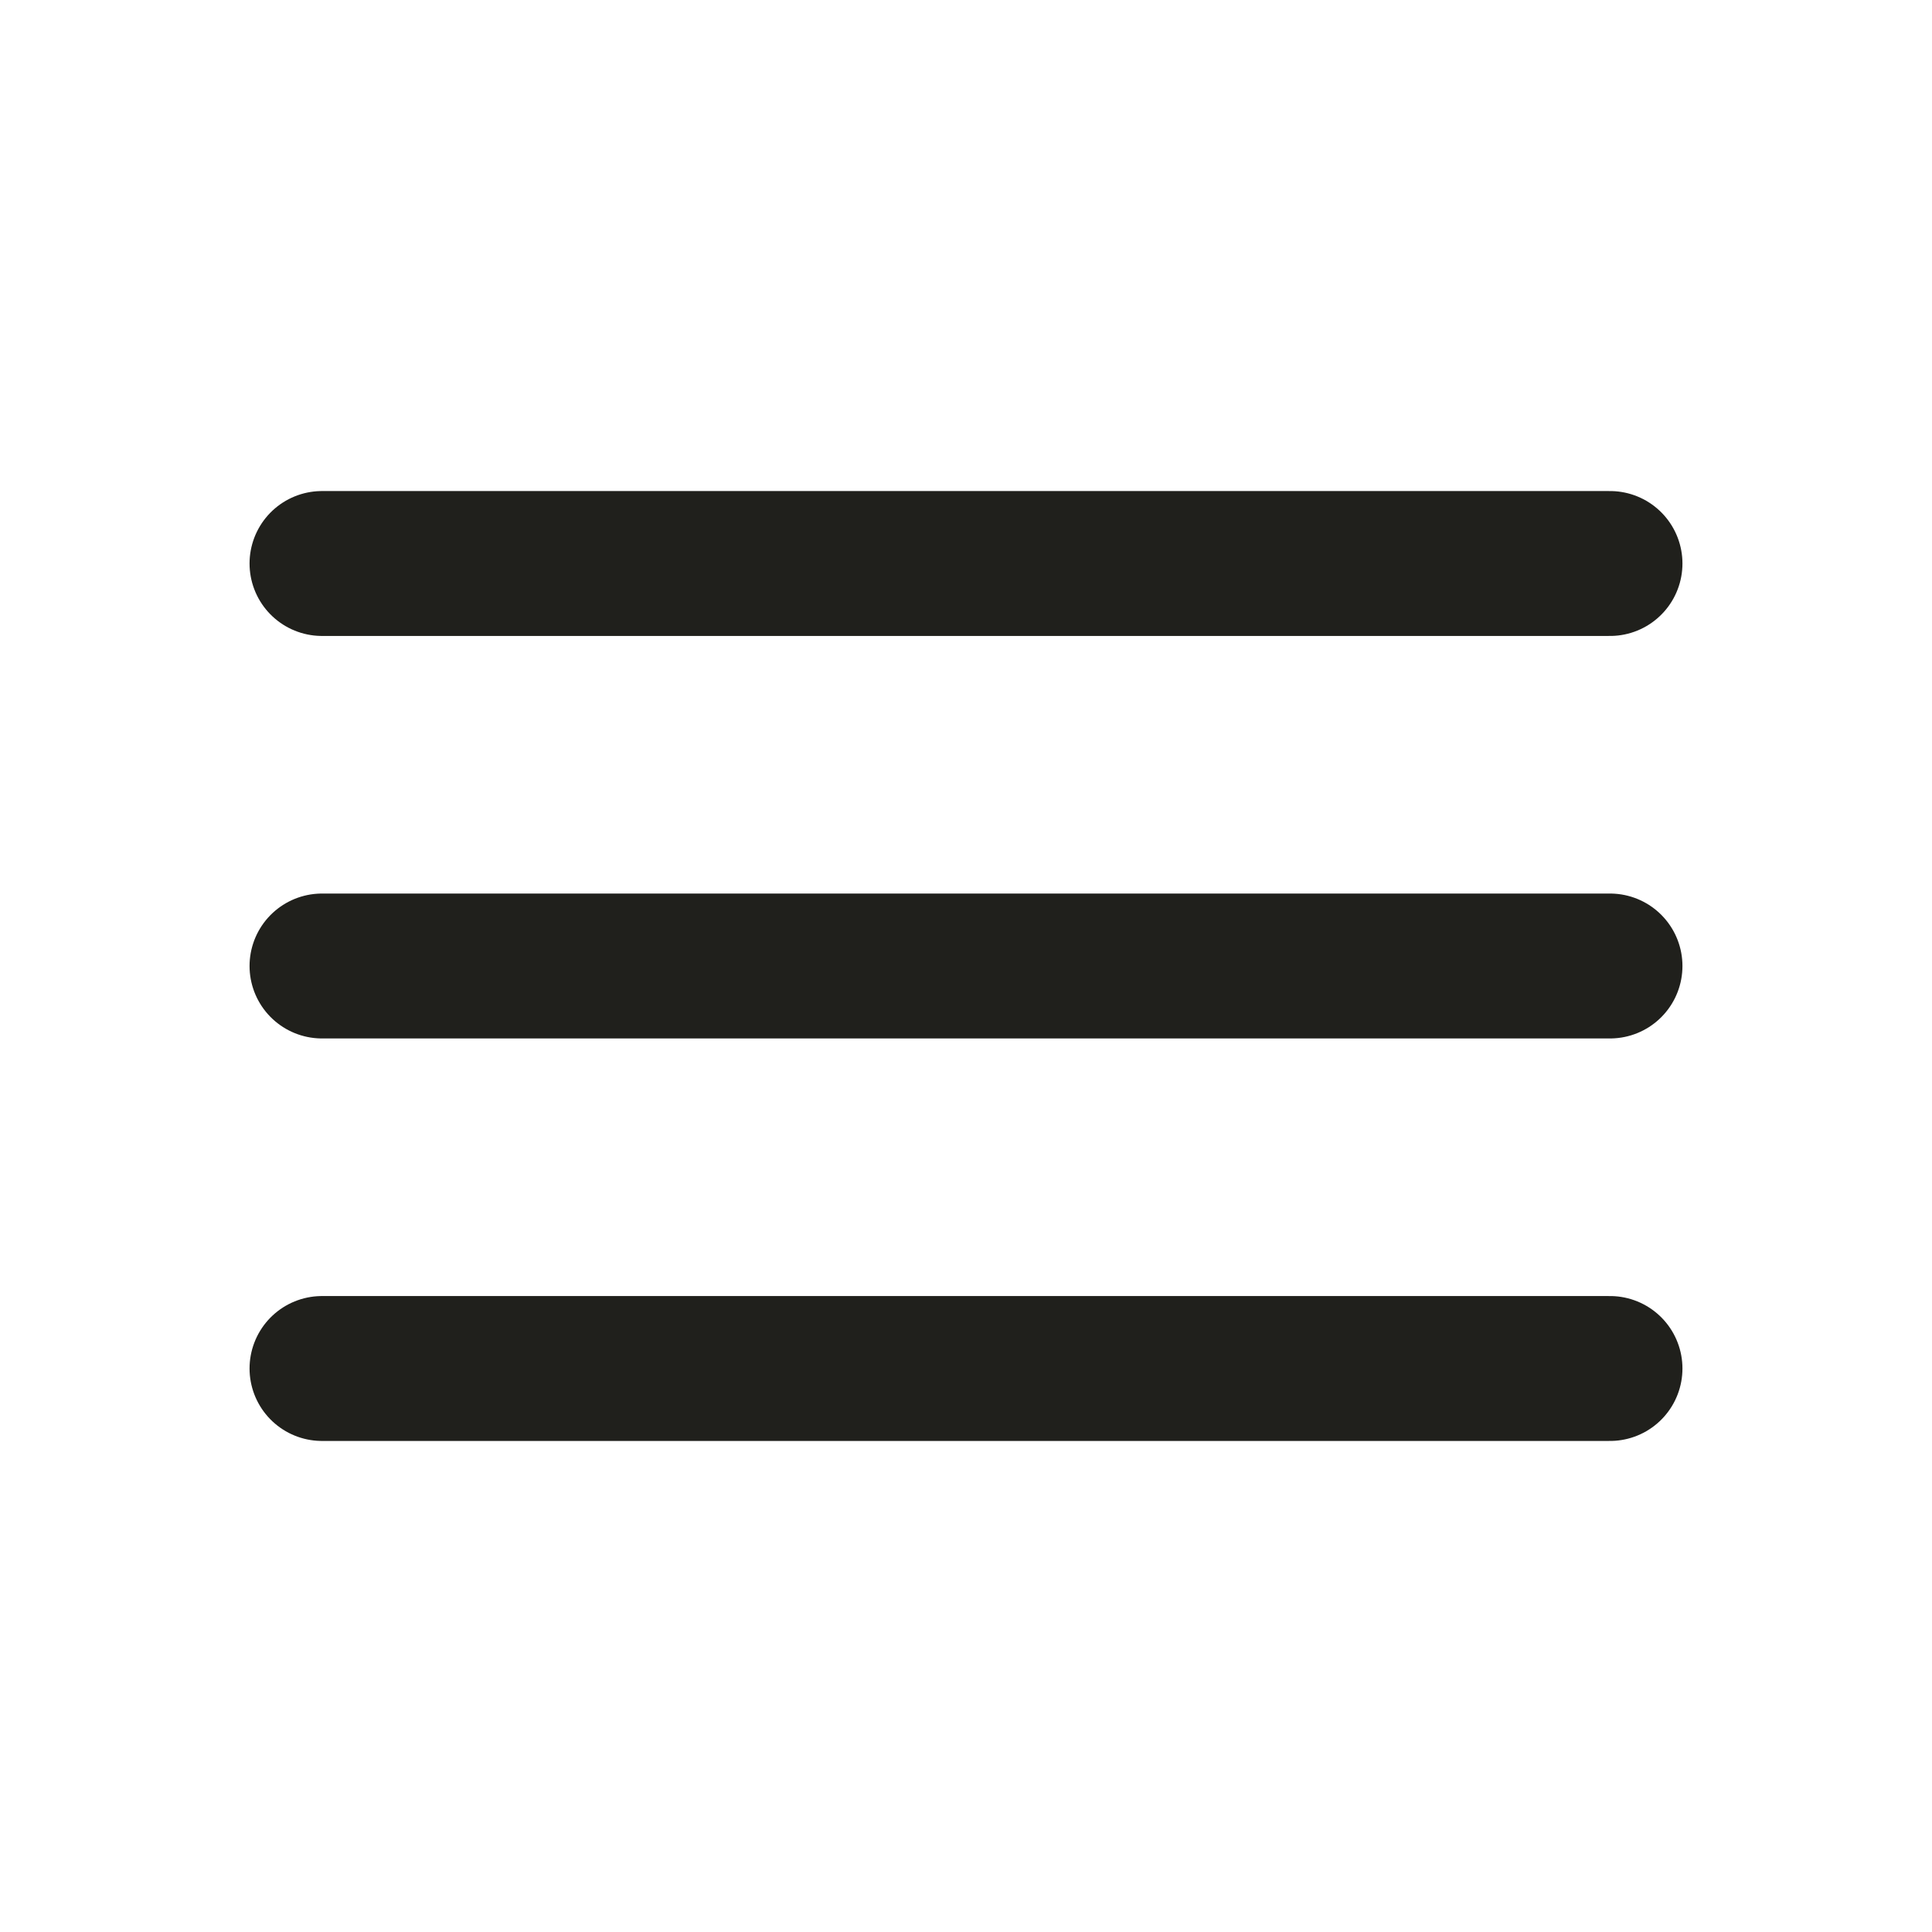
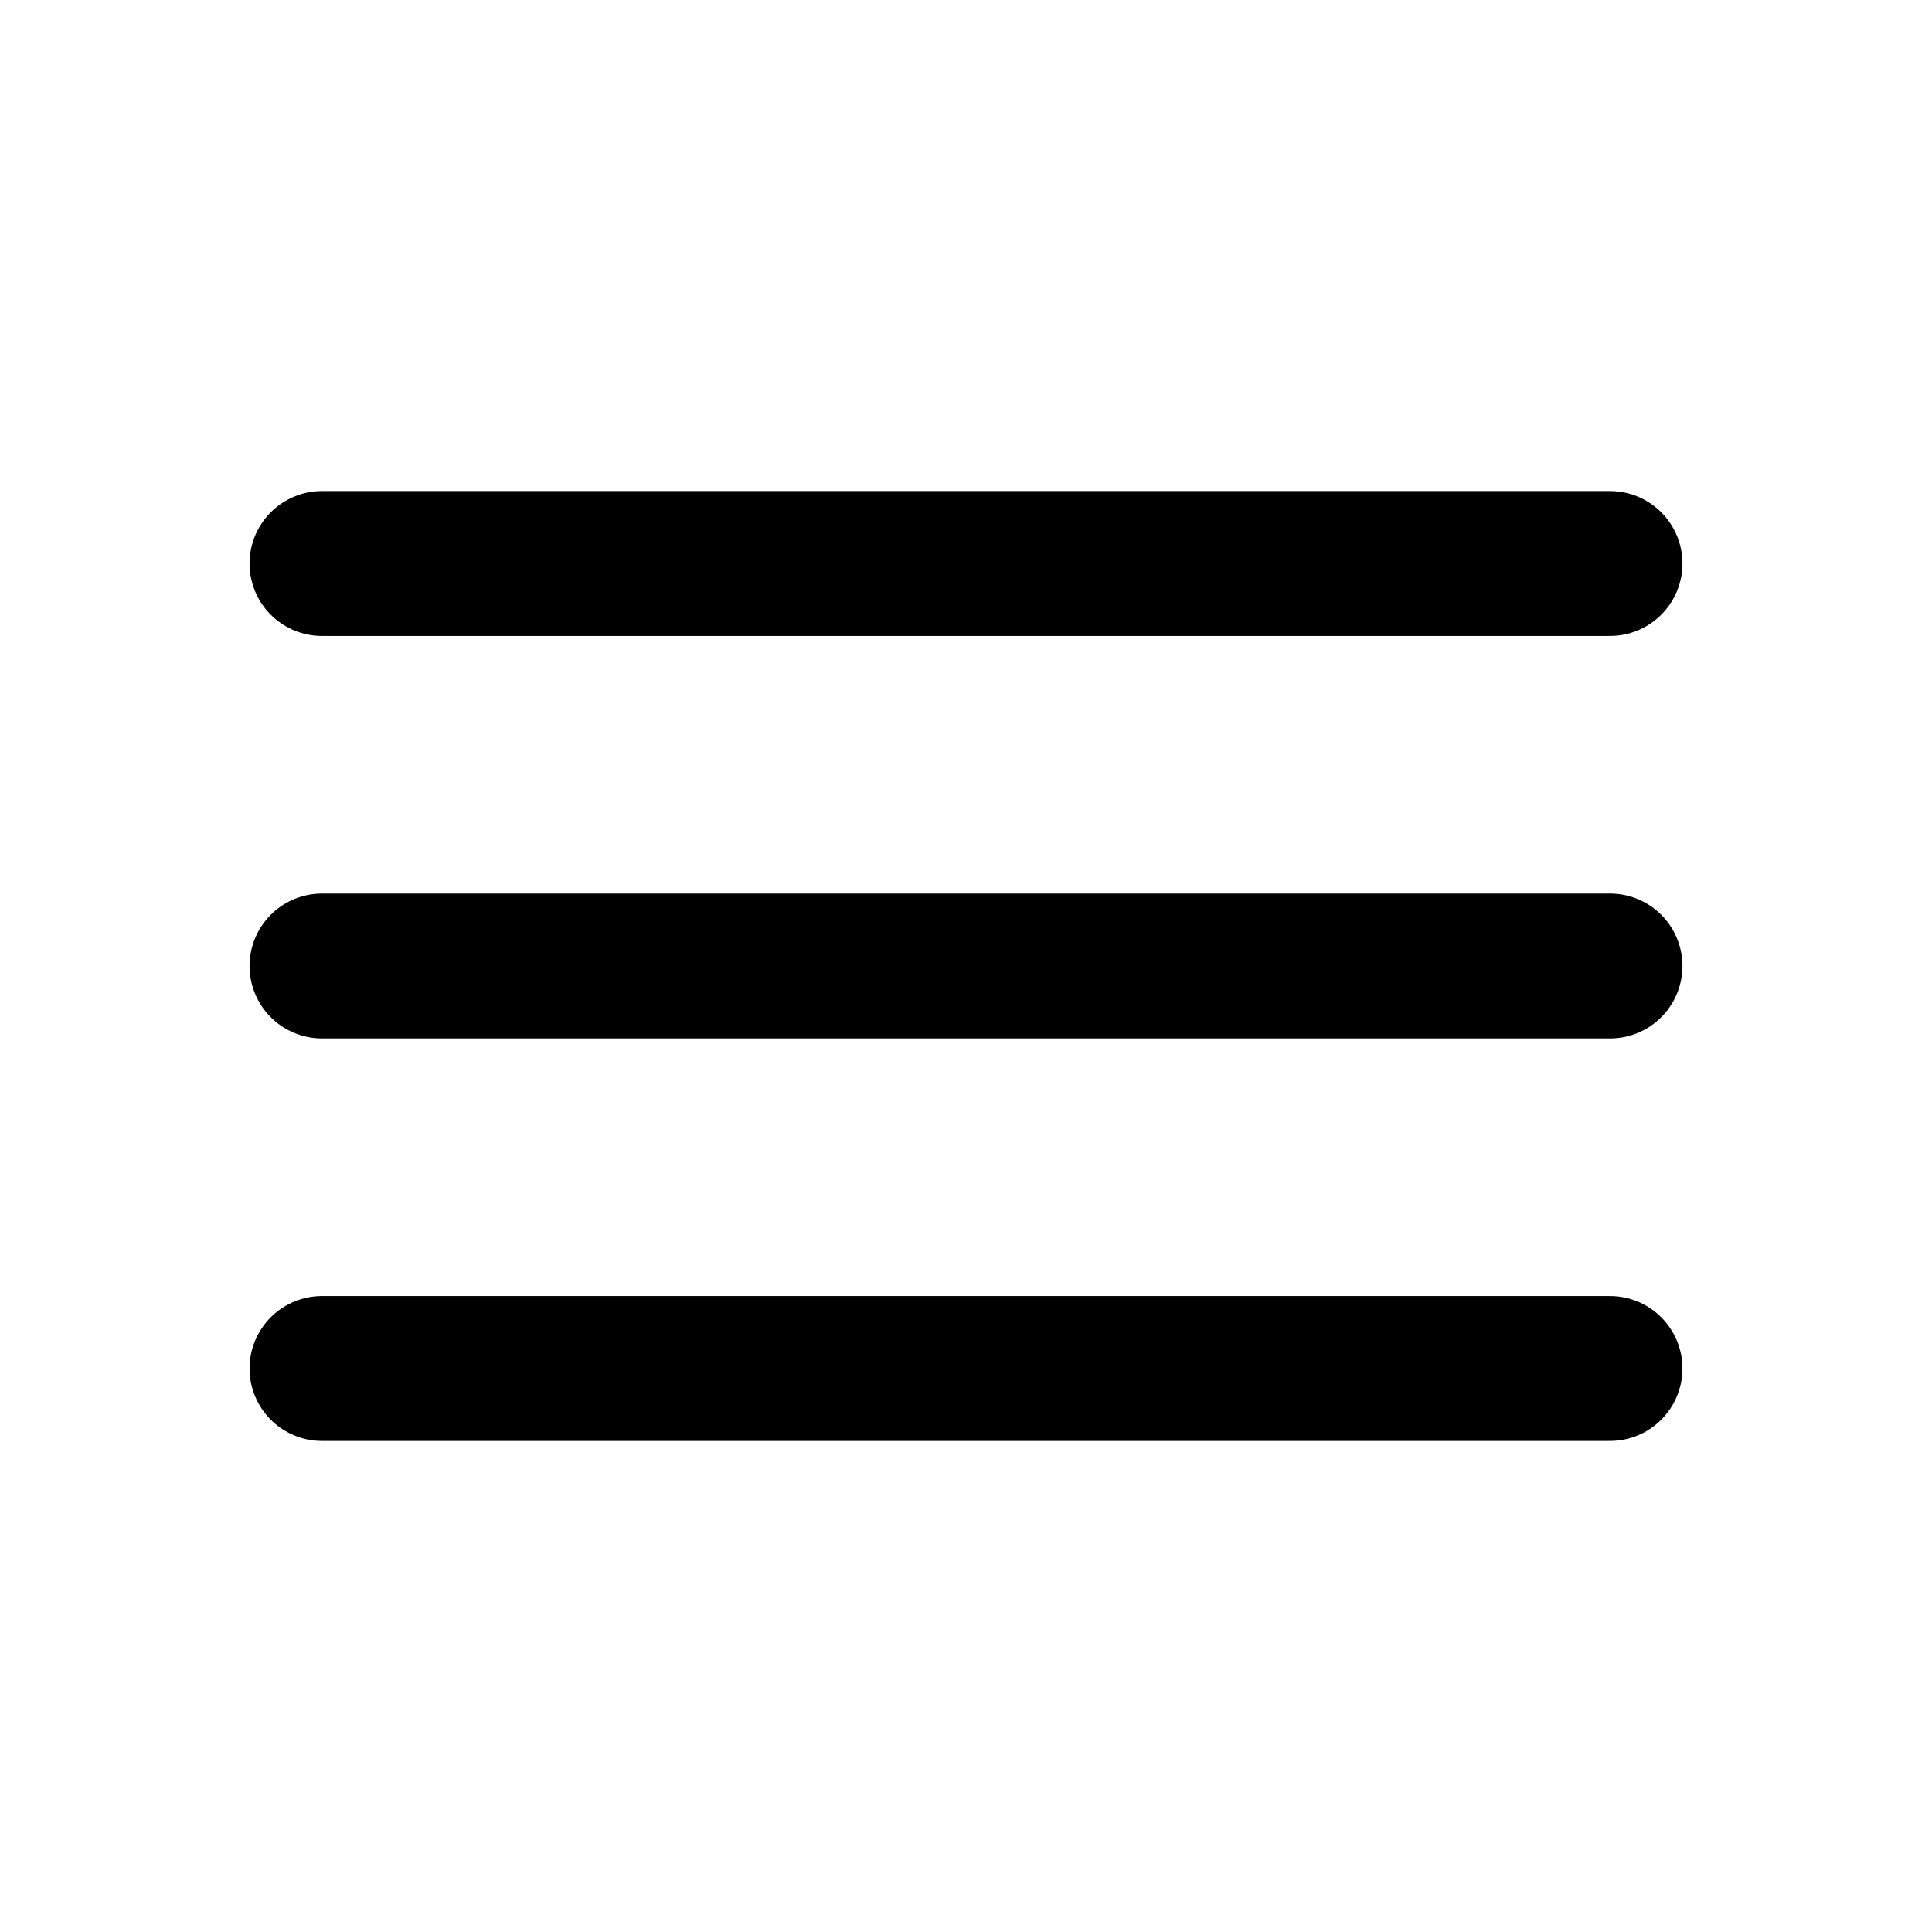
- <svg xmlns="http://www.w3.org/2000/svg" viewBox="0 0 24 24" width="24" height="24" stroke="#20201c" fill="none" stroke-width="1.8" stroke-linecap="round">
+ <svg xmlns="http://www.w3.org/2000/svg" viewBox="0 0 24 24" width="24" height="24" stroke="currentColor" fill="none" stroke-width="1.8" stroke-linecap="round">
  <path d="M4 7h16M4 12h16M4 17h16" />
</svg>
